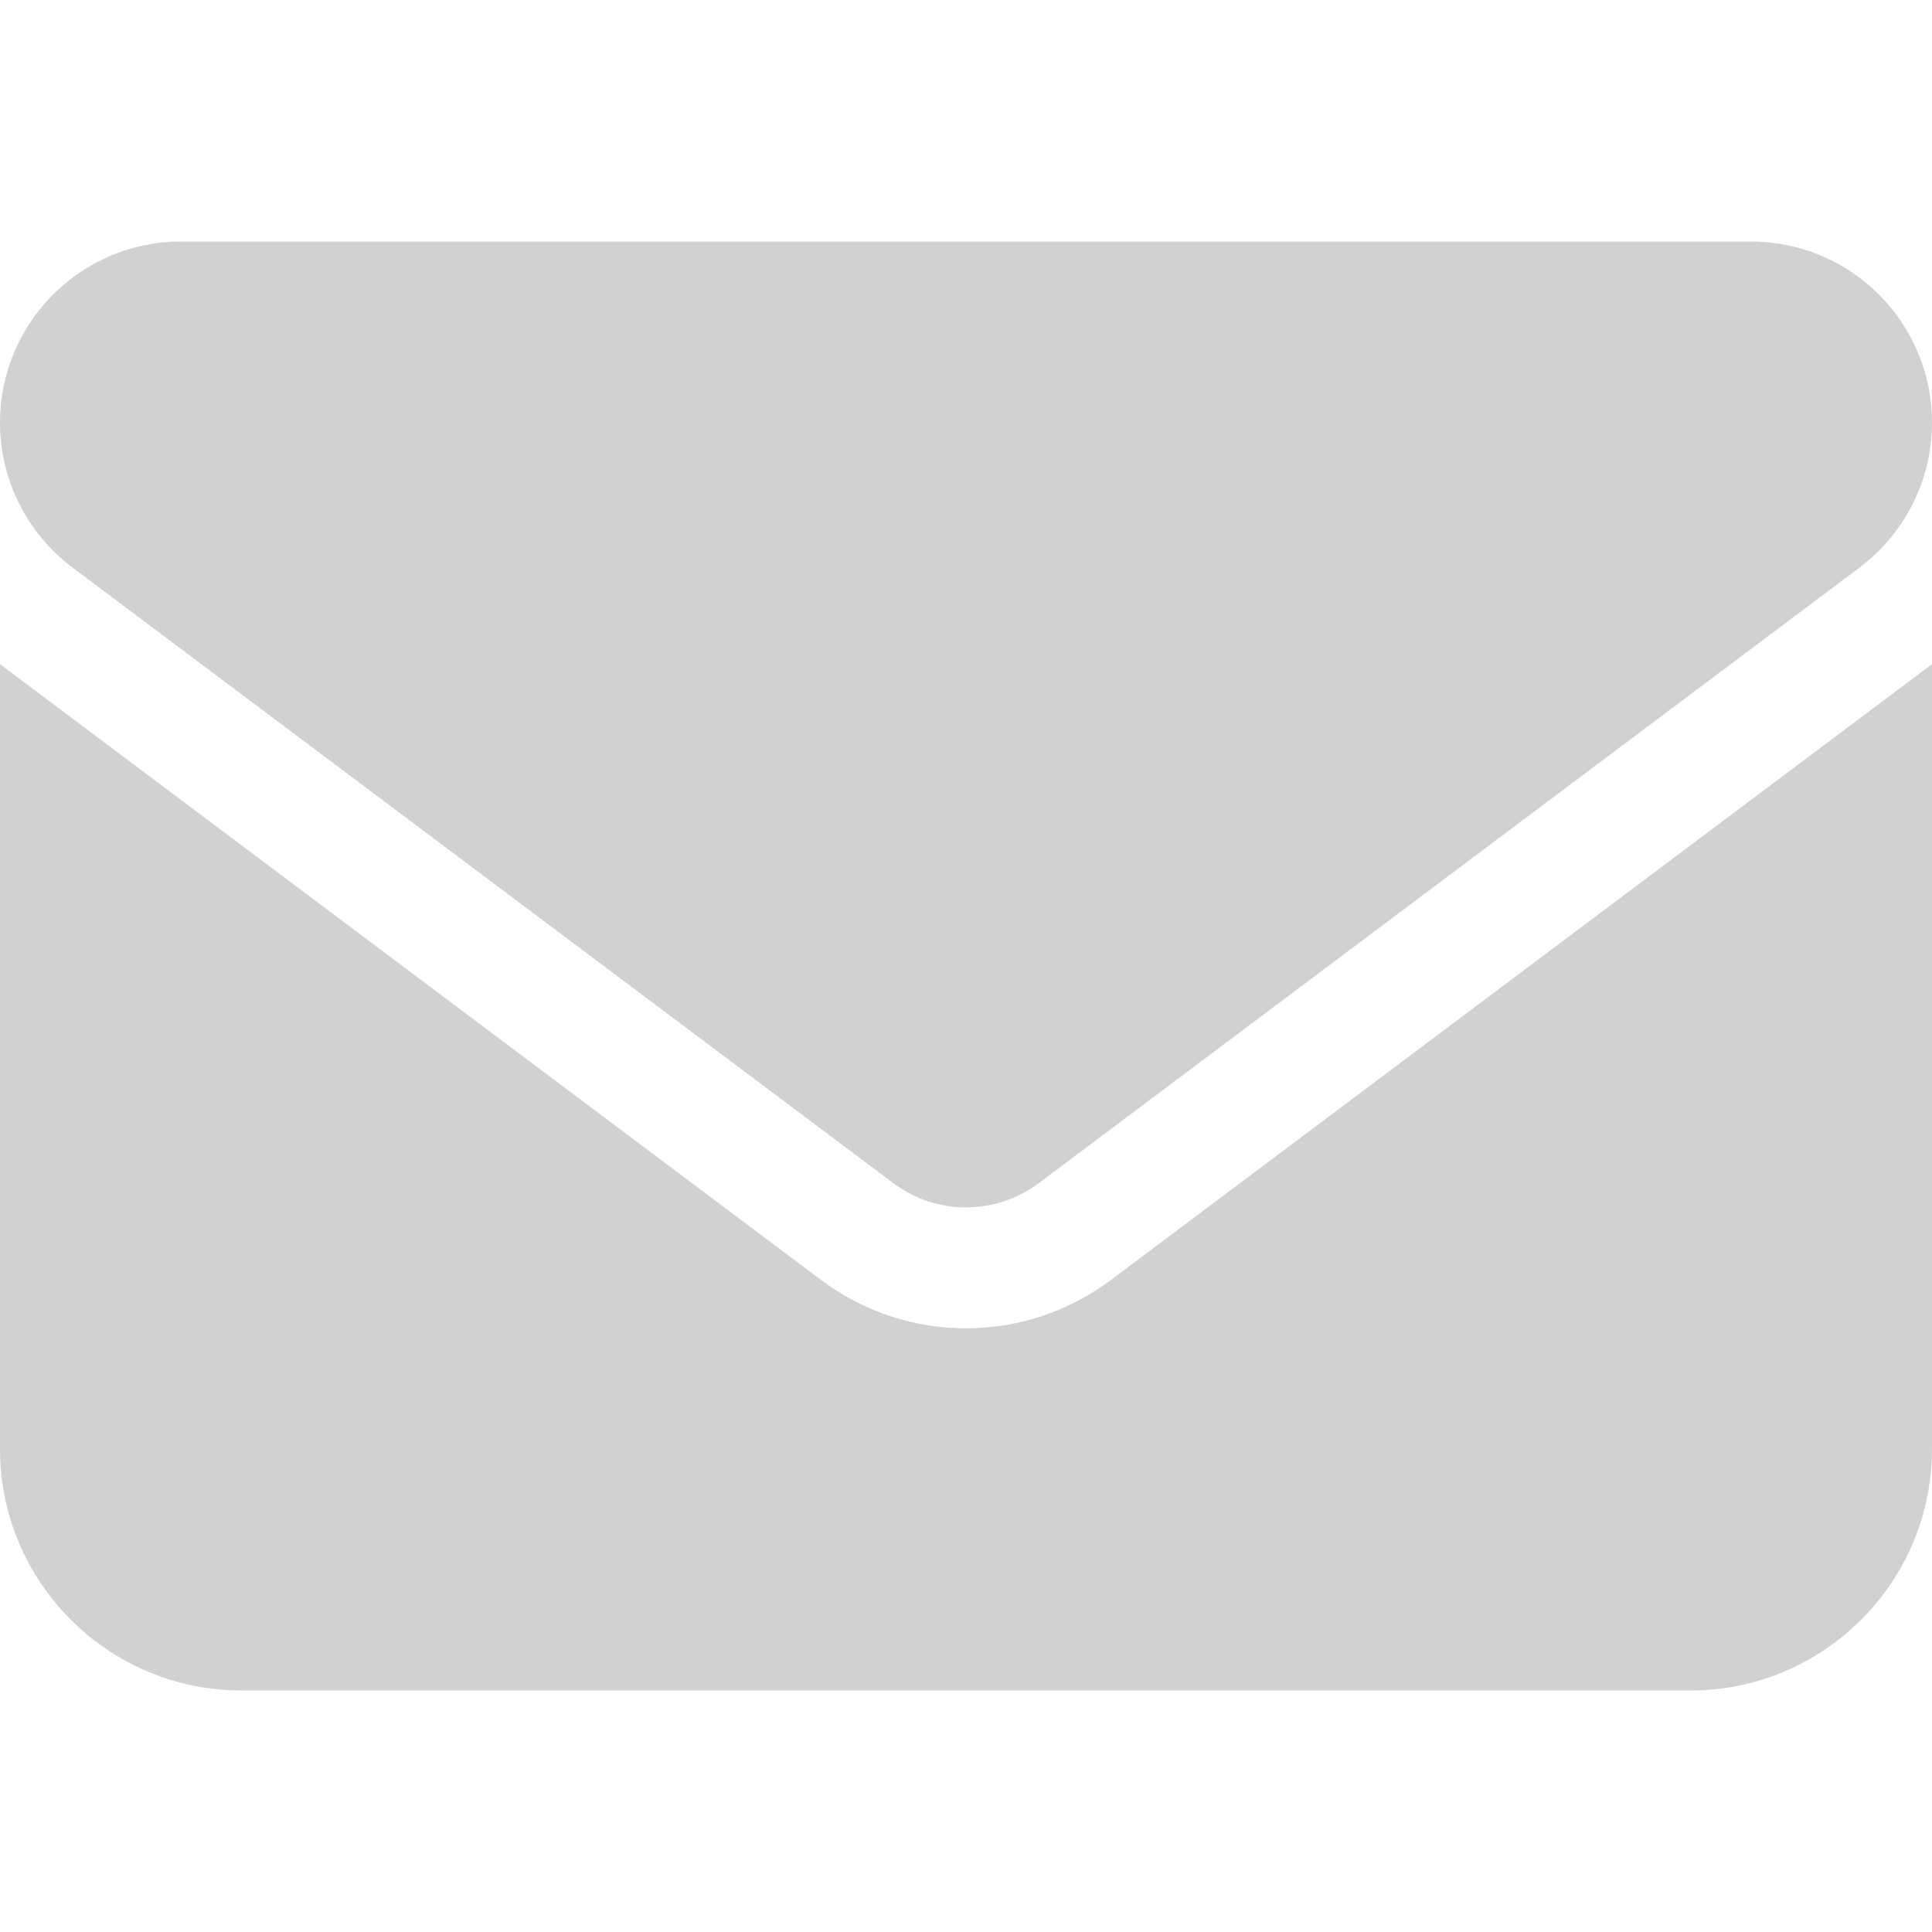
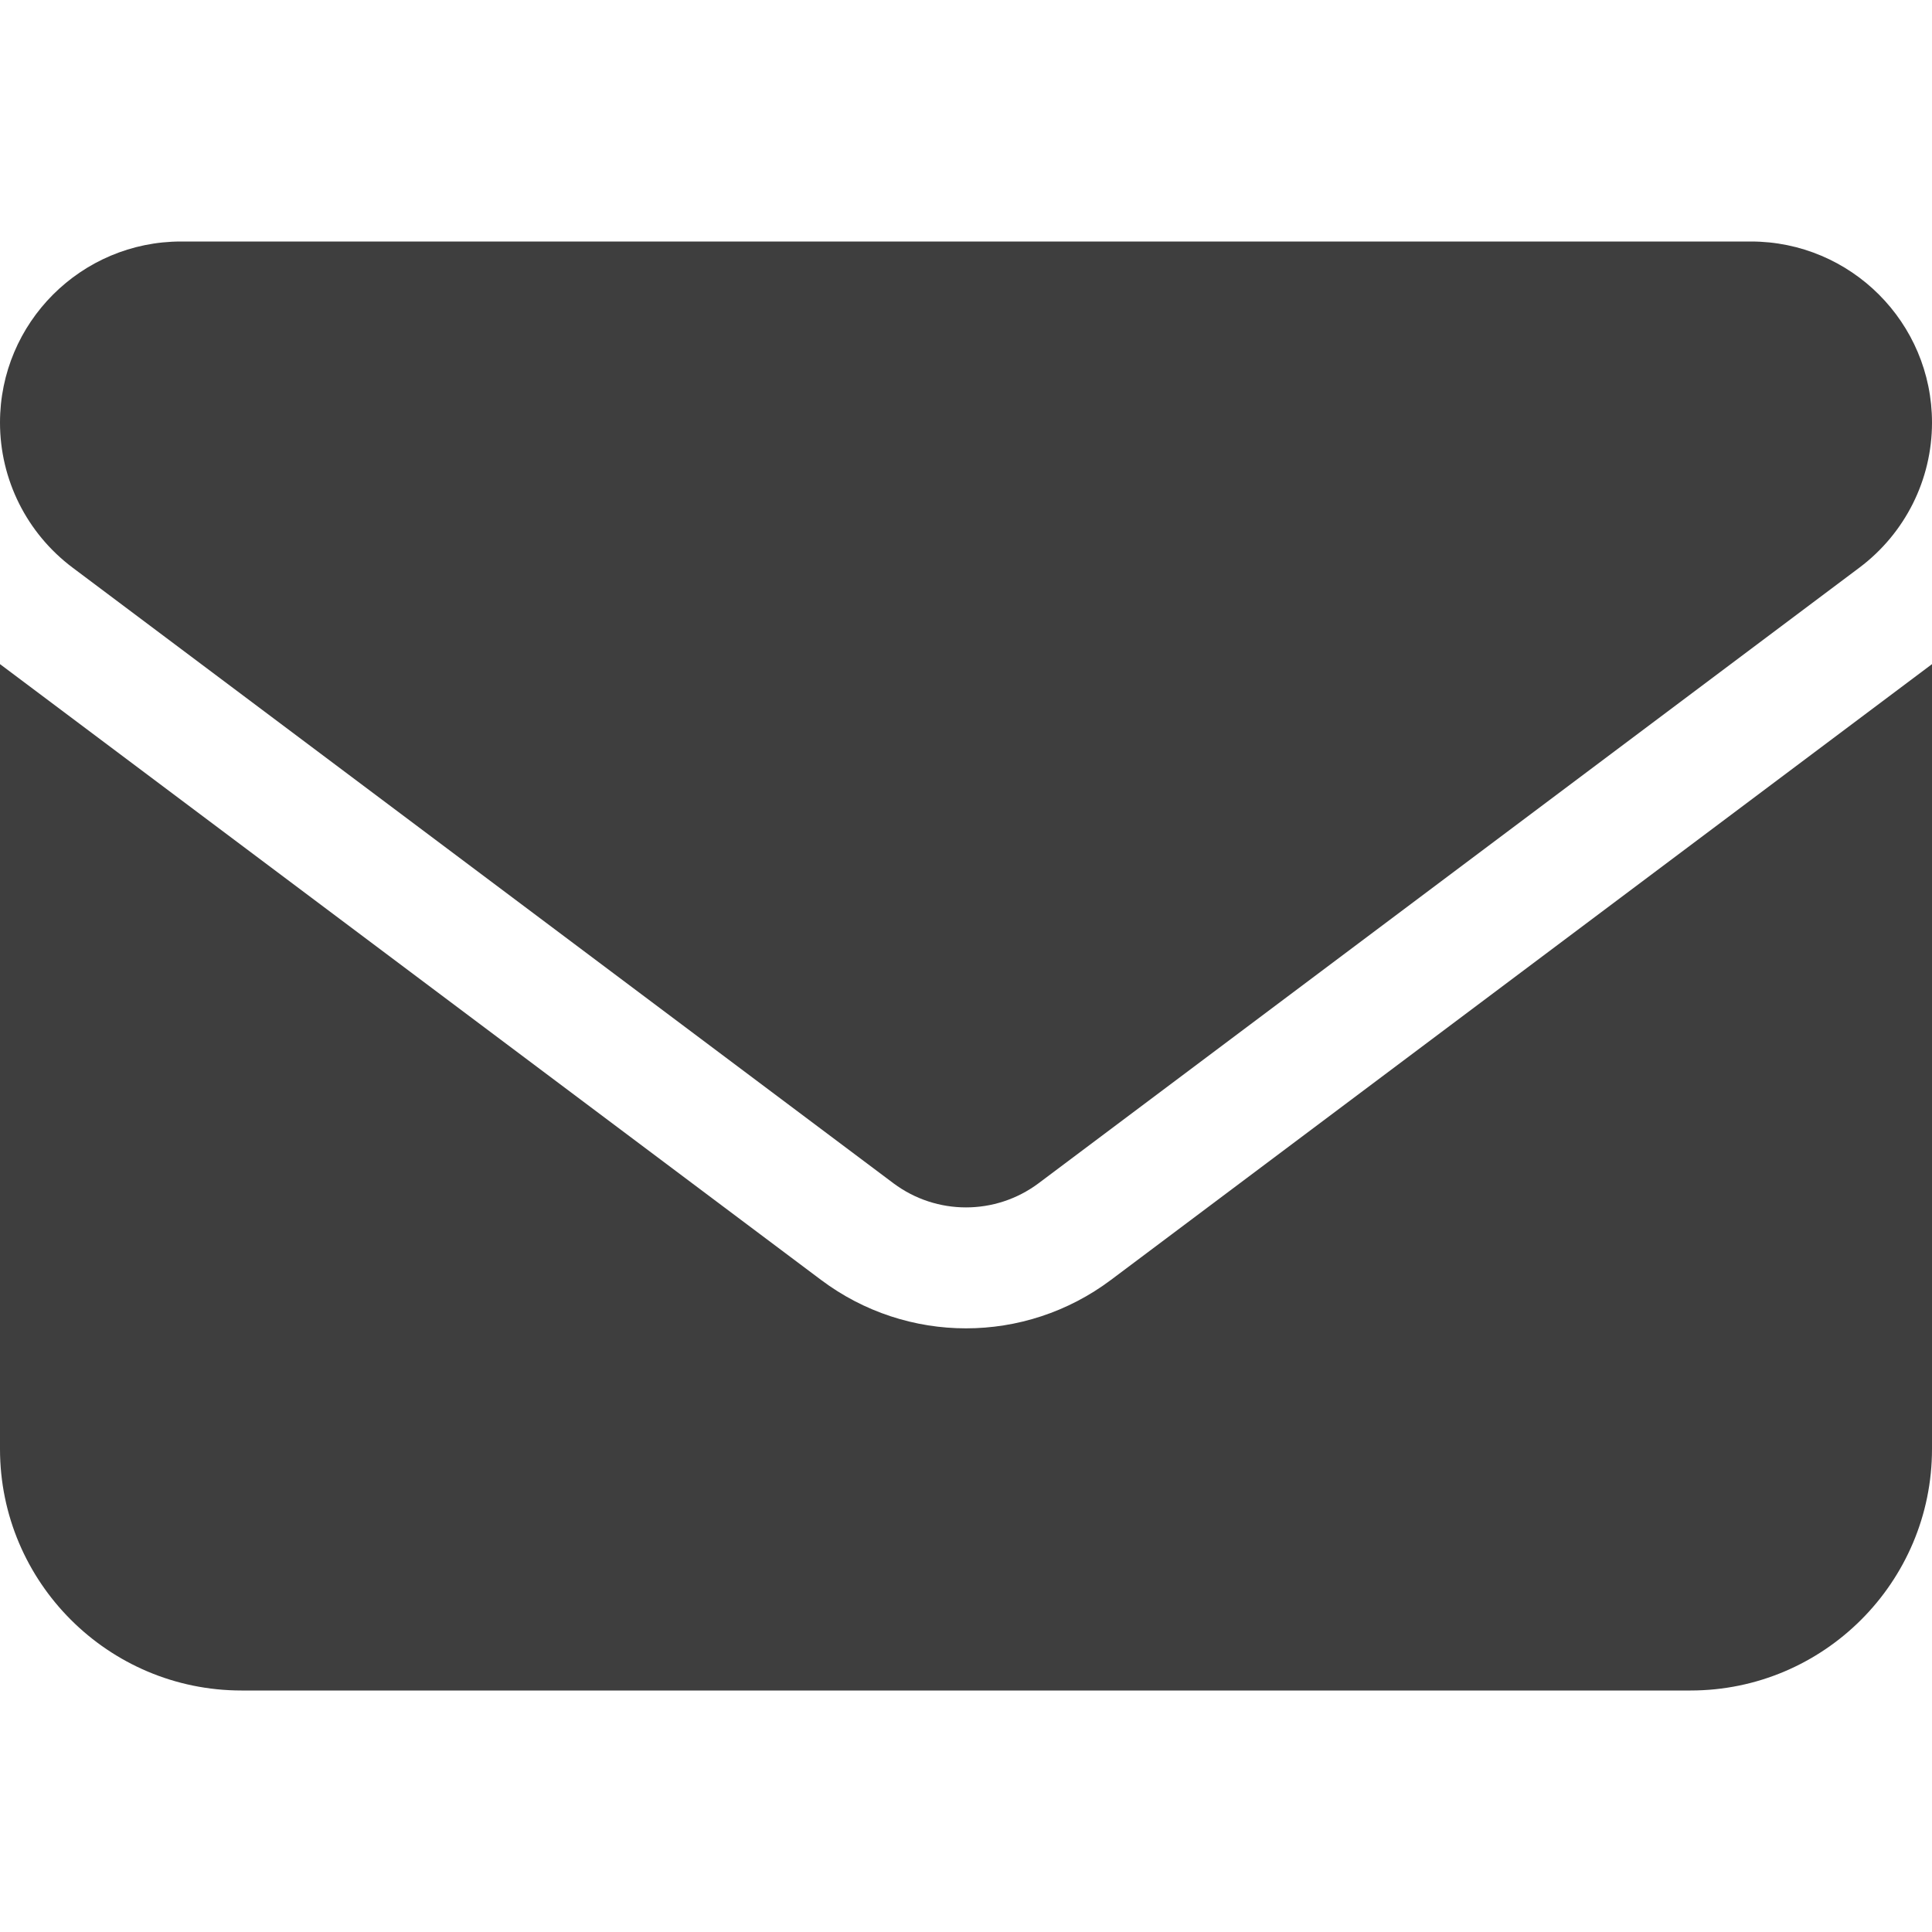
- <svg xmlns="http://www.w3.org/2000/svg" fill="#D1D1D1" viewBox="0 0 512 512">
+ <svg xmlns="http://www.w3.org/2000/svg" fill="#3E3E3E" viewBox="0 0 512 512">
  <path d="M48 64C21.5 64 0 85.5 0 112c0 15.1 7.1 29.3 19.2 38.4L236.8 313.6c11.4 8.5 27 8.5 38.4 0L492.8 150.4c12.1-9.1 19.2-23.3 19.2-38.4c0-26.5-21.5-48-48-48H48zM0 176V384c0 35.3 28.7 64 64 64H448c35.3 0 64-28.7 64-64V176L294.4 339.2c-22.8 17.1-54 17.1-76.8 0L0 176z" />
</svg>
